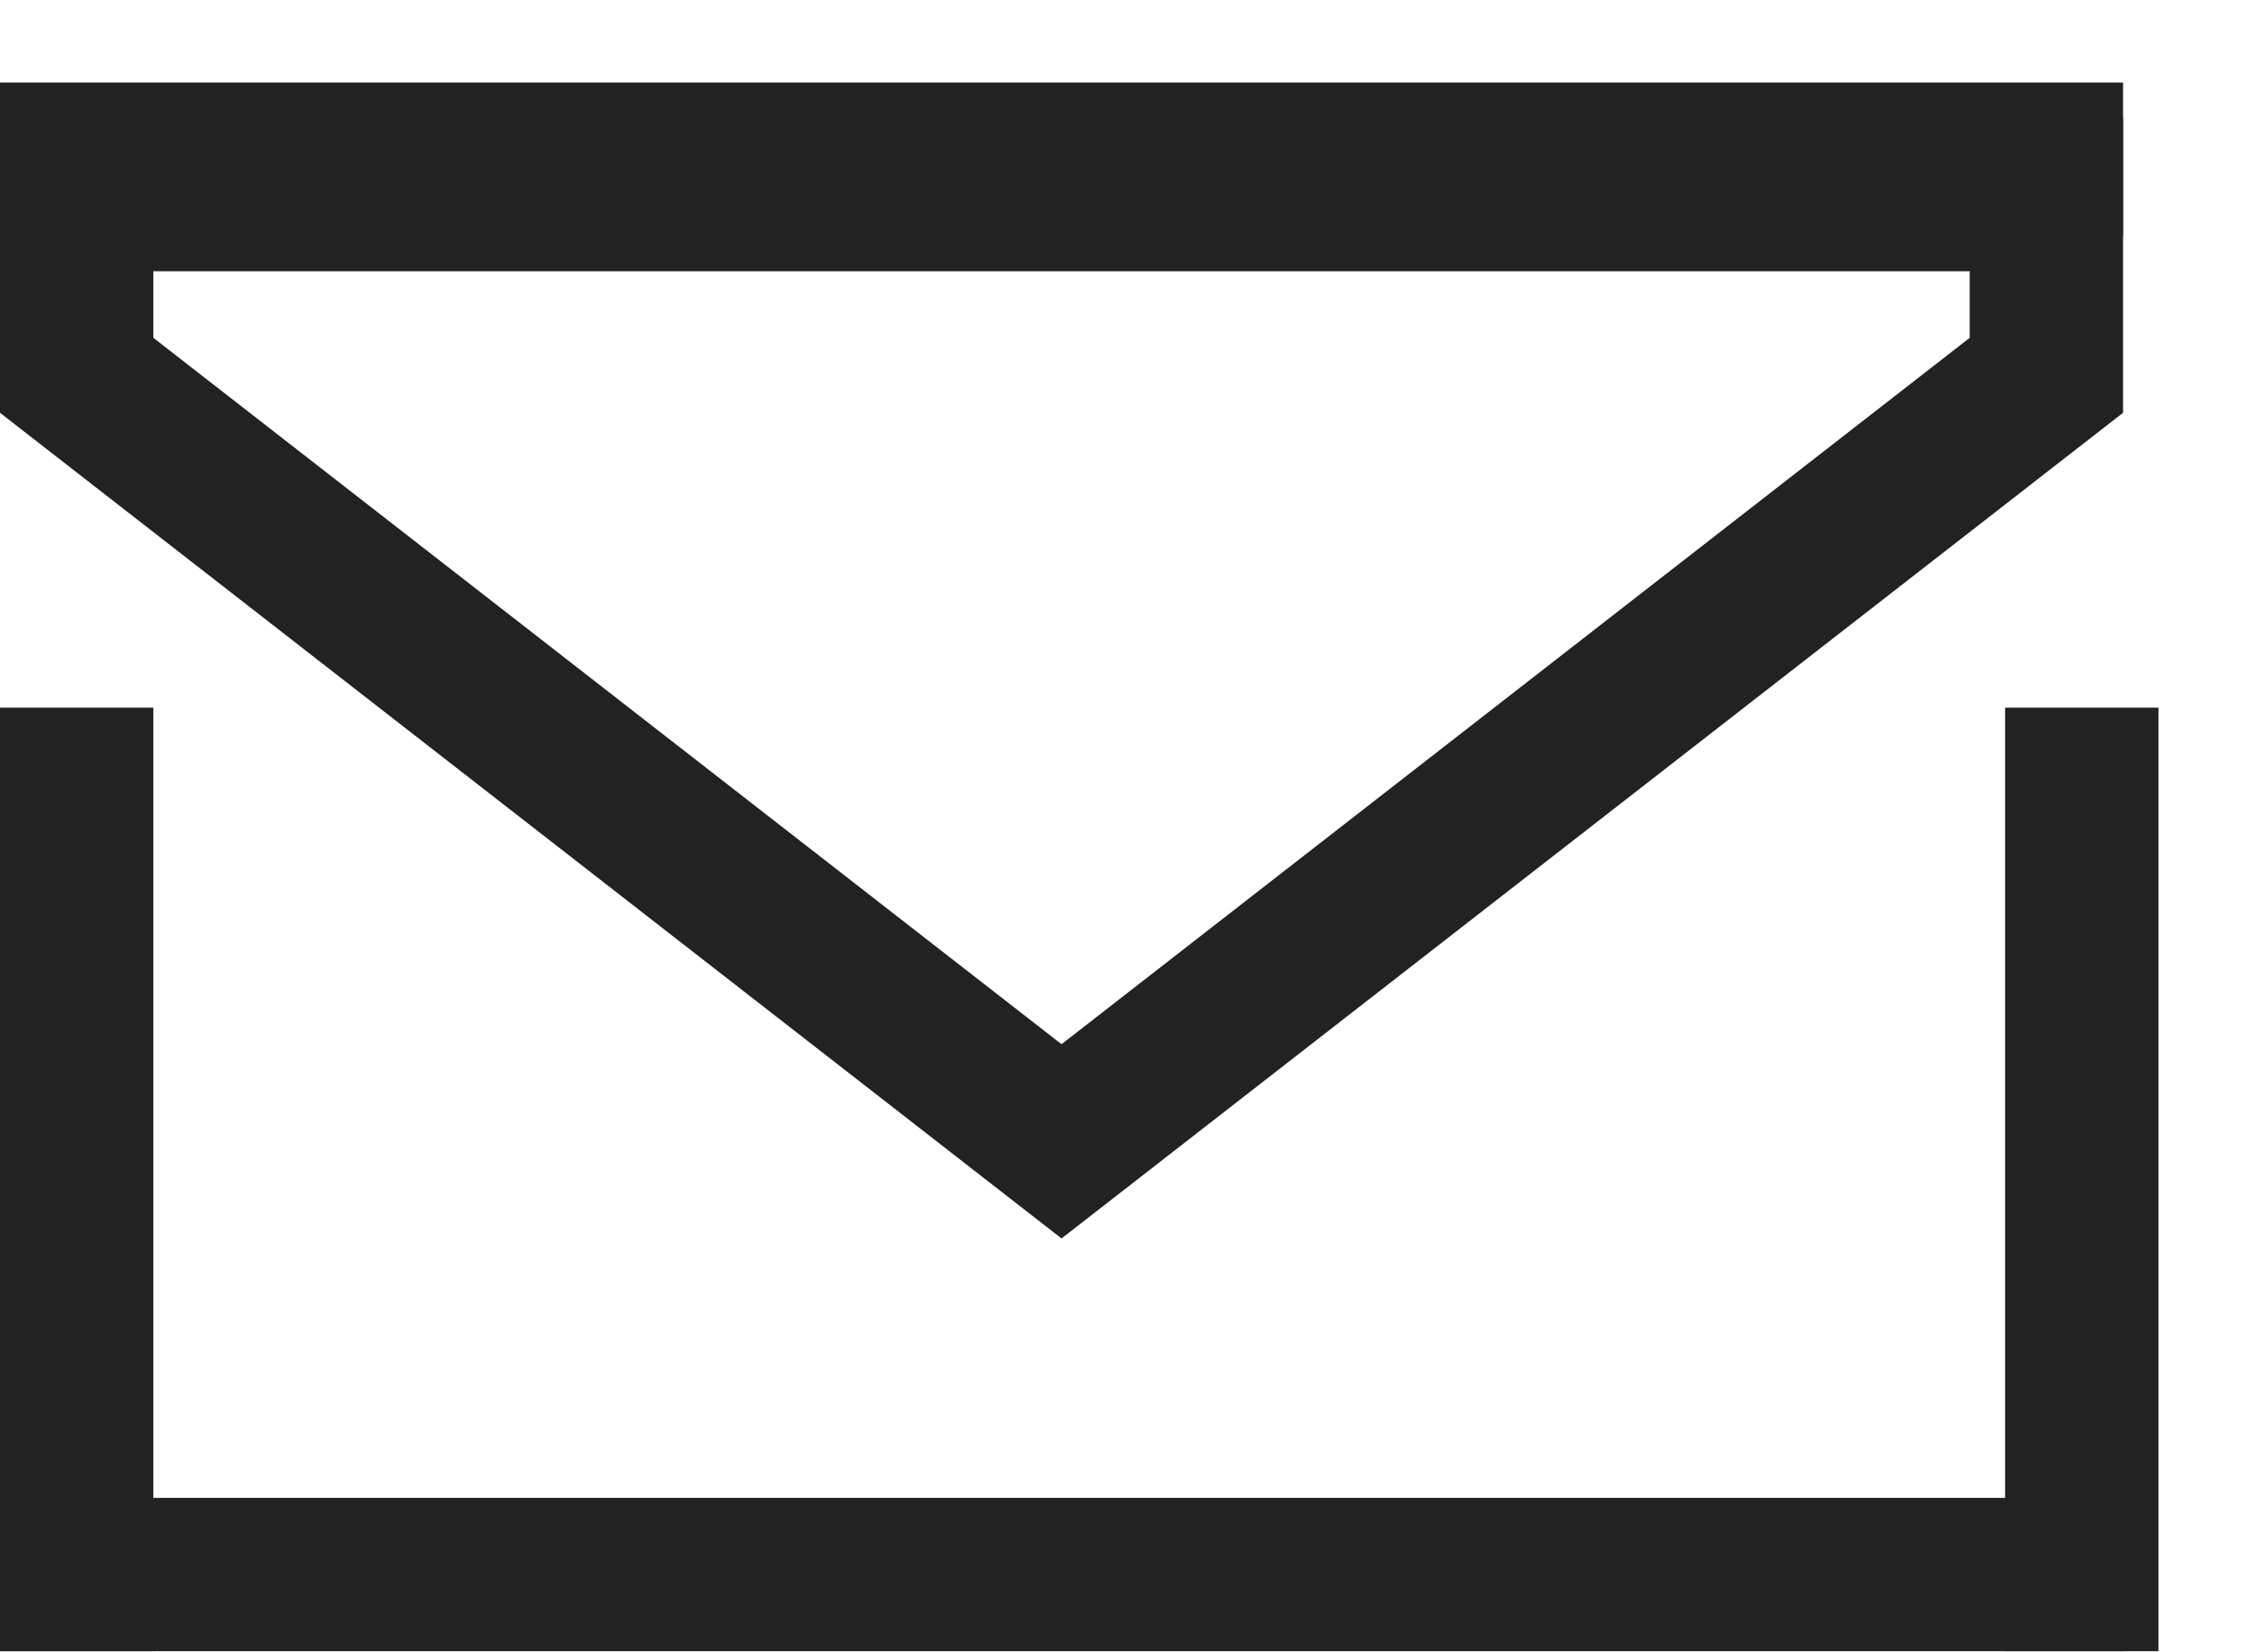
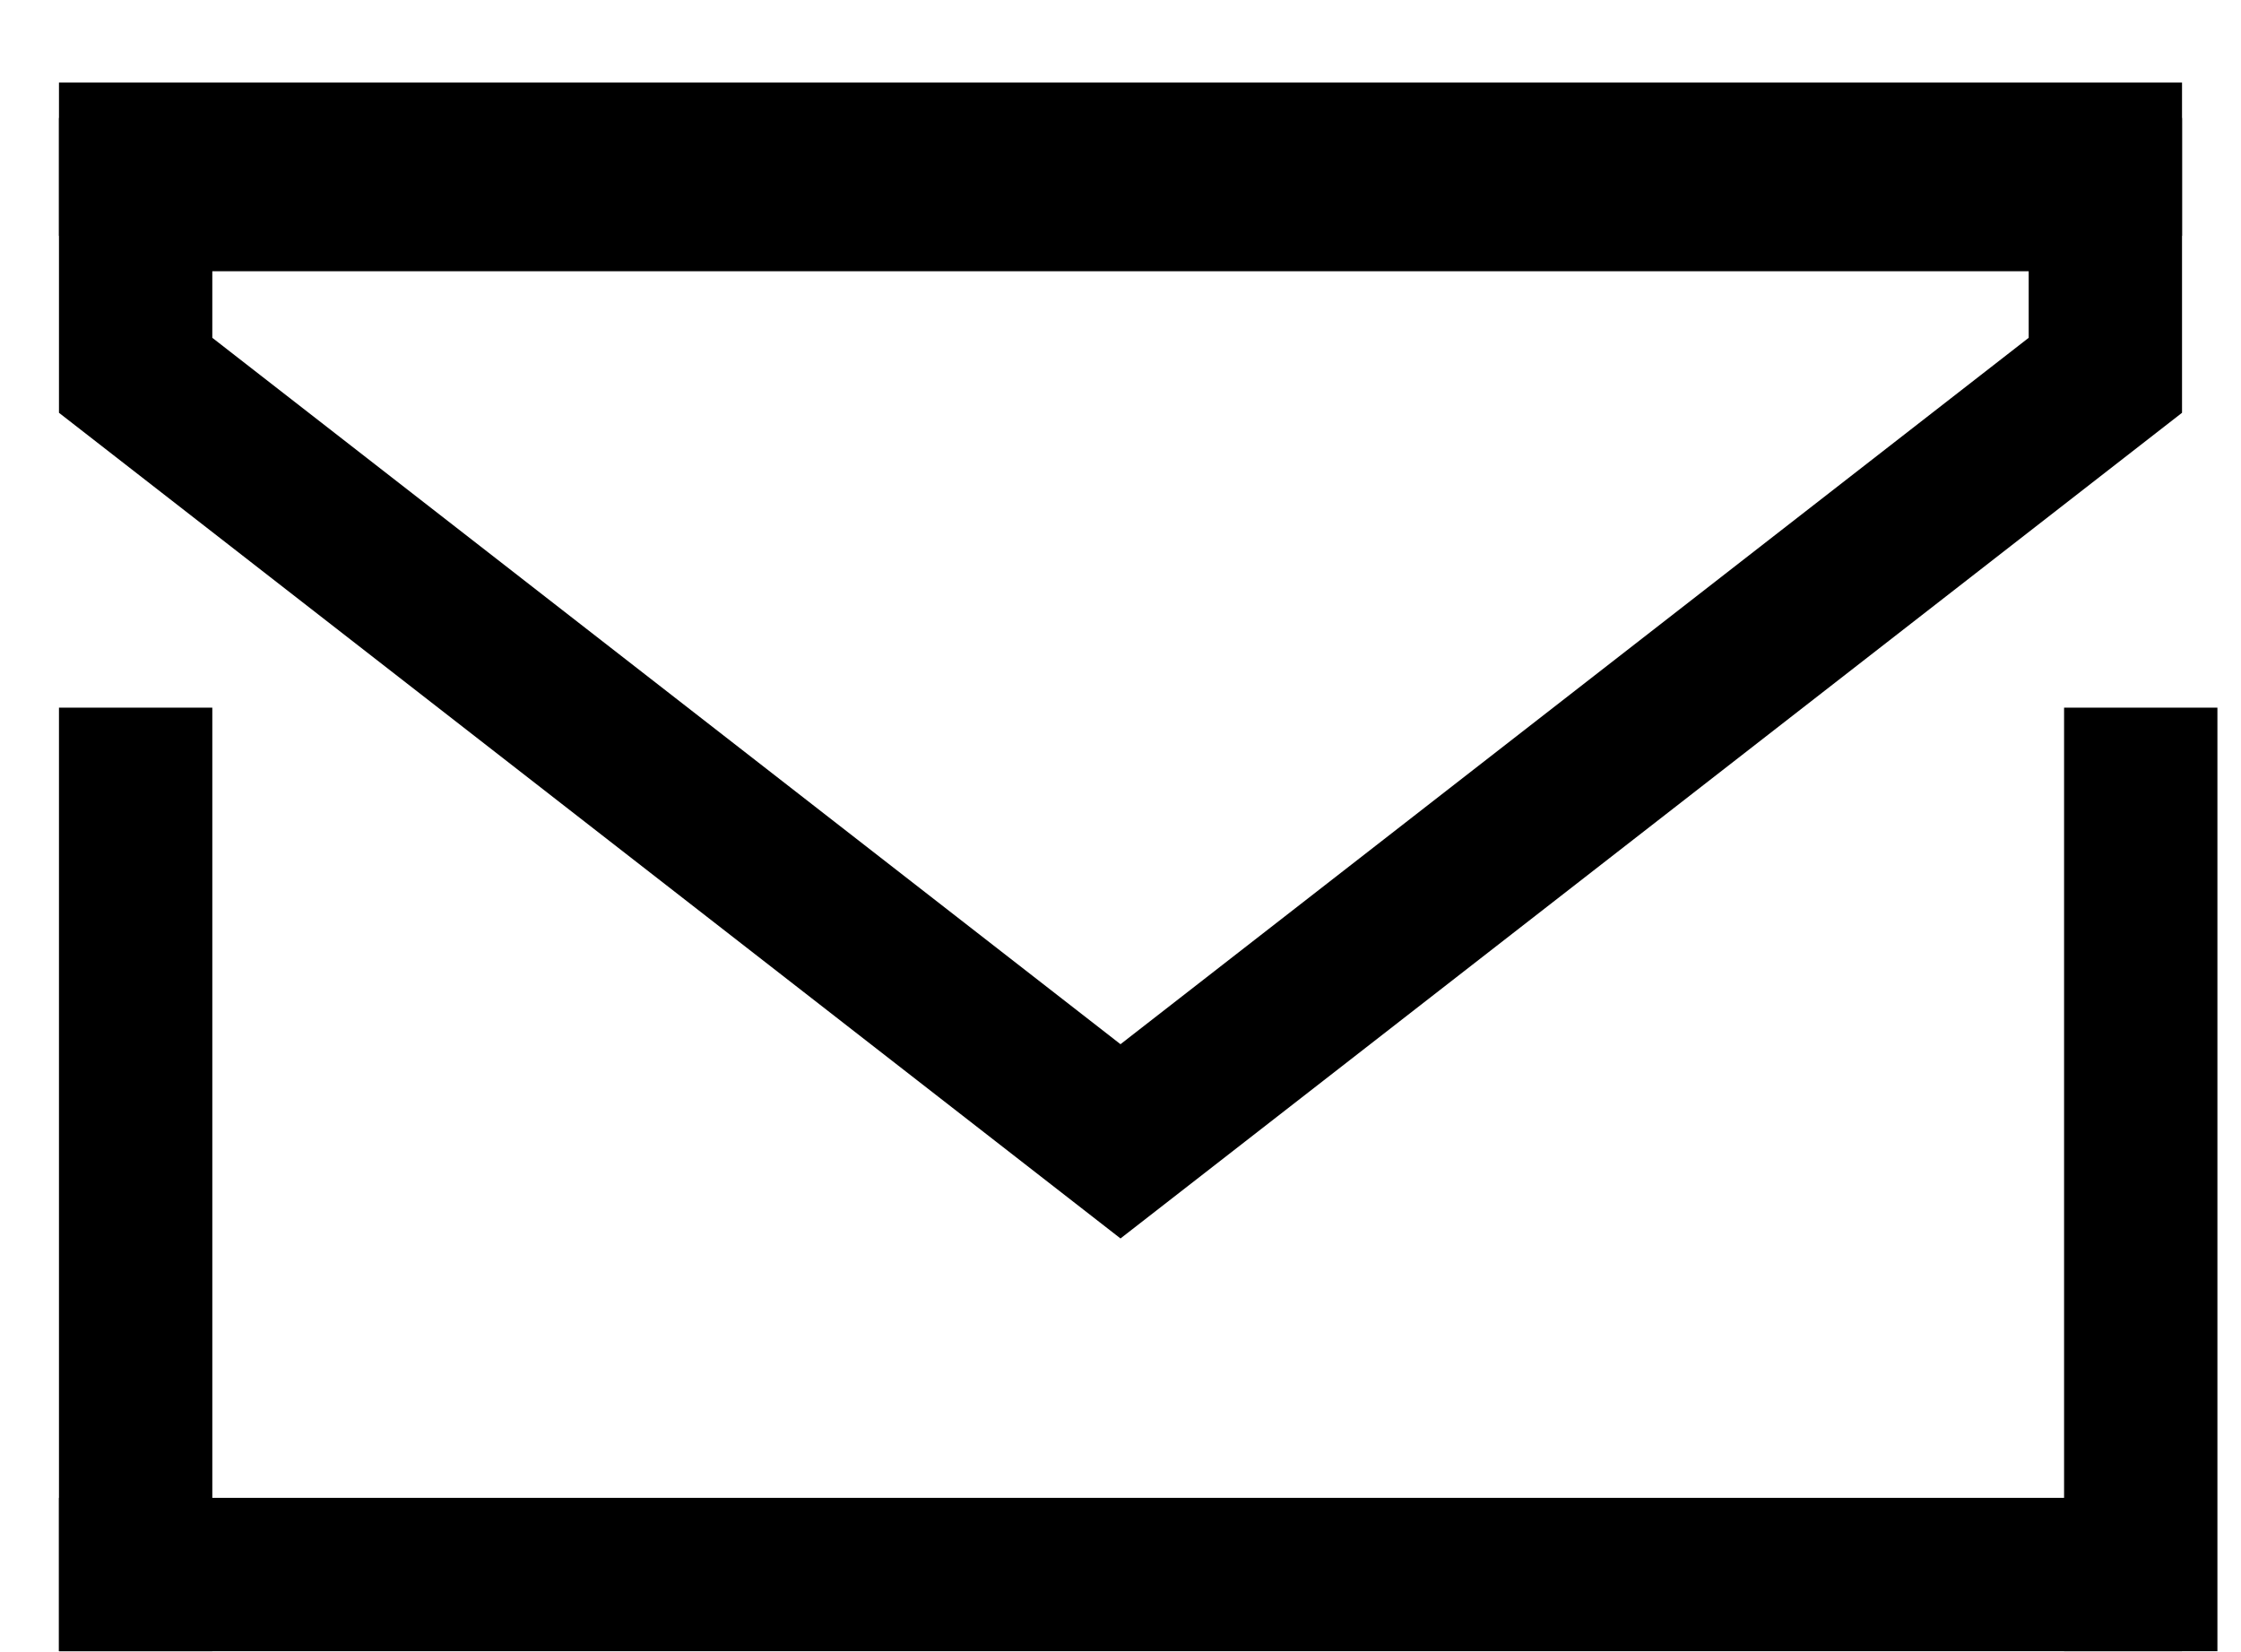
- <svg xmlns="http://www.w3.org/2000/svg" width="19" height="14" viewBox="0 0 19 14" fill="none">
-   <line x1="0.65" y1="6" x2="0.65" y2="14" stroke="#222222" stroke-width="1.3" />
-   <line x1="17.65" y1="6" x2="17.65" y2="14" stroke="#222222" stroke-width="1.3" />
-   <line y1="13.35" x2="18" y2="13.35" stroke="#222222" stroke-width="1.3" />
-   <line y1="1.35" x2="18" y2="1.35" stroke="#222222" stroke-width="1.3" />
-   <path d="M17.35 3.182L9 9.677L0.65 3.182V1.65H3.5L9 1.65H14H17.35V3.182Z" stroke="#222222" stroke-width="1.3" />
+ <svg xmlns="http://www.w3.org/2000/svg" width="19" height="14" viewBox="0 0 18 14" fill="none">
+   <line x1="0.65" y1="6" x2="0.65" y2="14" stroke="#000000" stroke-width="1.3" />
+   <line x1="17.65" y1="6" x2="17.65" y2="14" stroke="#000000" stroke-width="1.3" />
+   <line y1="13.35" x2="18" y2="13.35" stroke="#000000" stroke-width="1.3" />
+   <line y1="1.35" x2="18" y2="1.35" stroke="#000000" stroke-width="1.3" />
+   <path d="M17.35 3.182L9 9.677L0.65 3.182V1.65H3.5L9 1.65H14H17.35V3.182Z" stroke="#000000" stroke-width="1.3" />
</svg>
